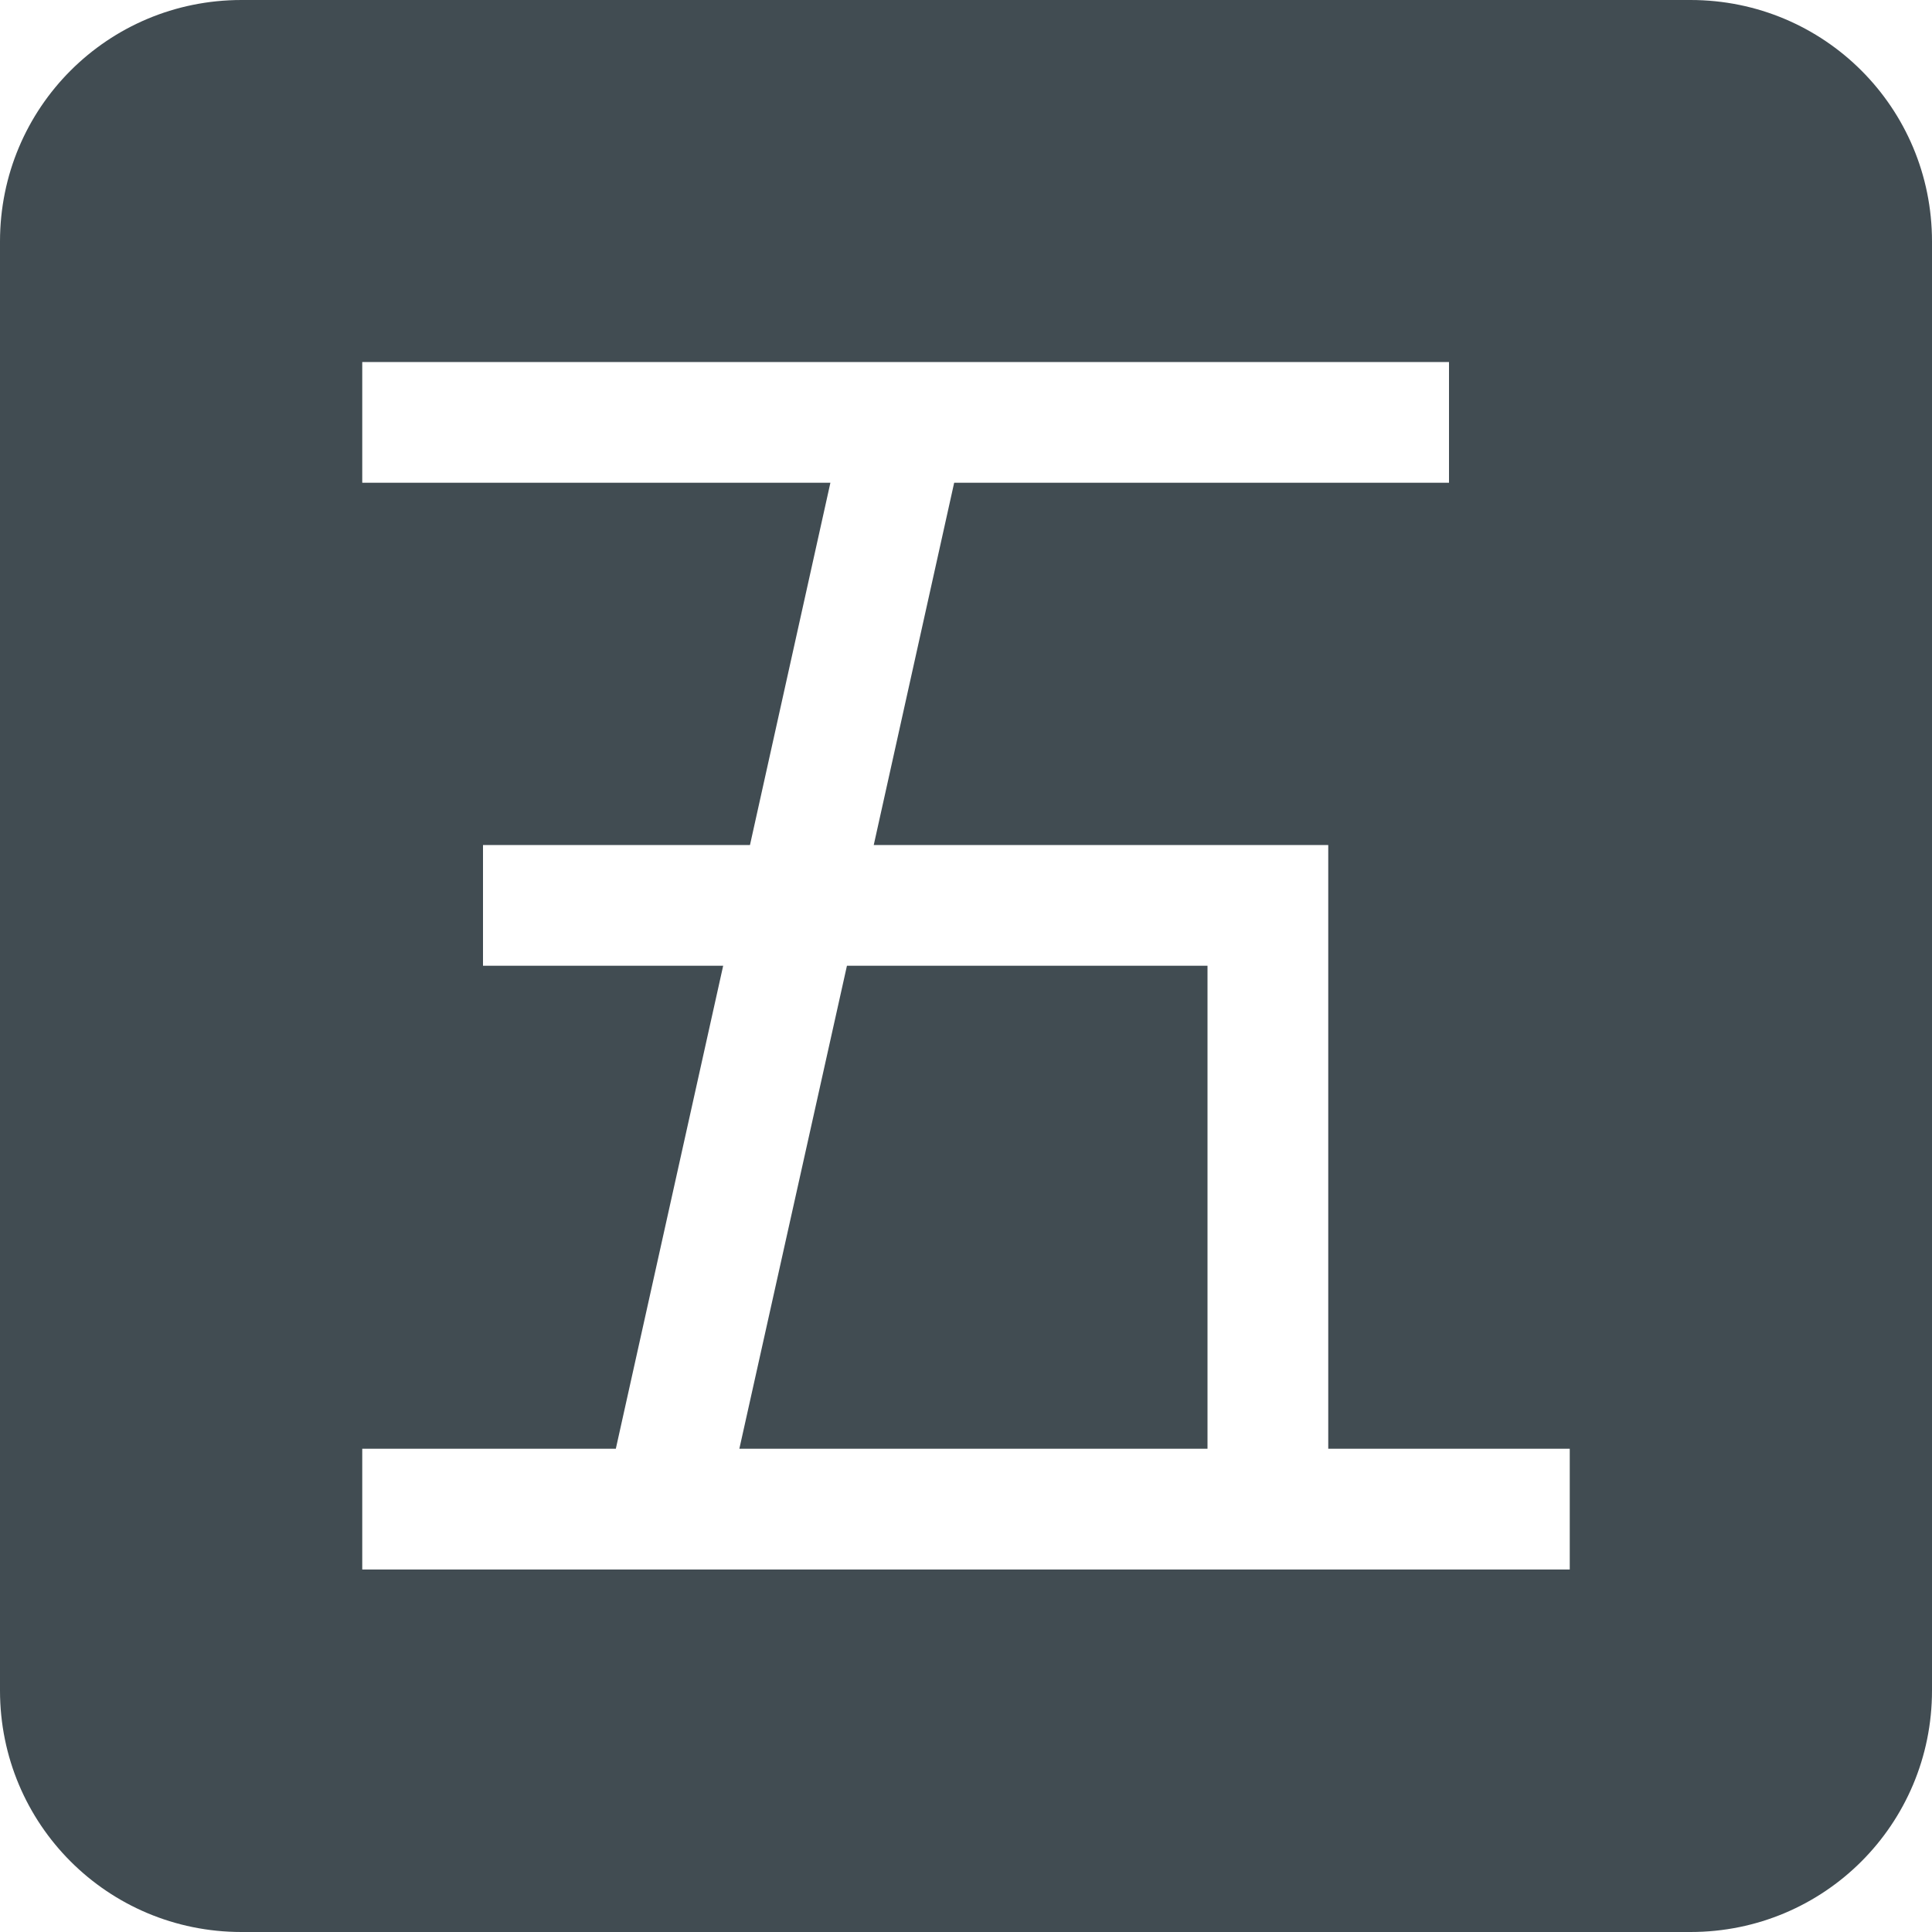
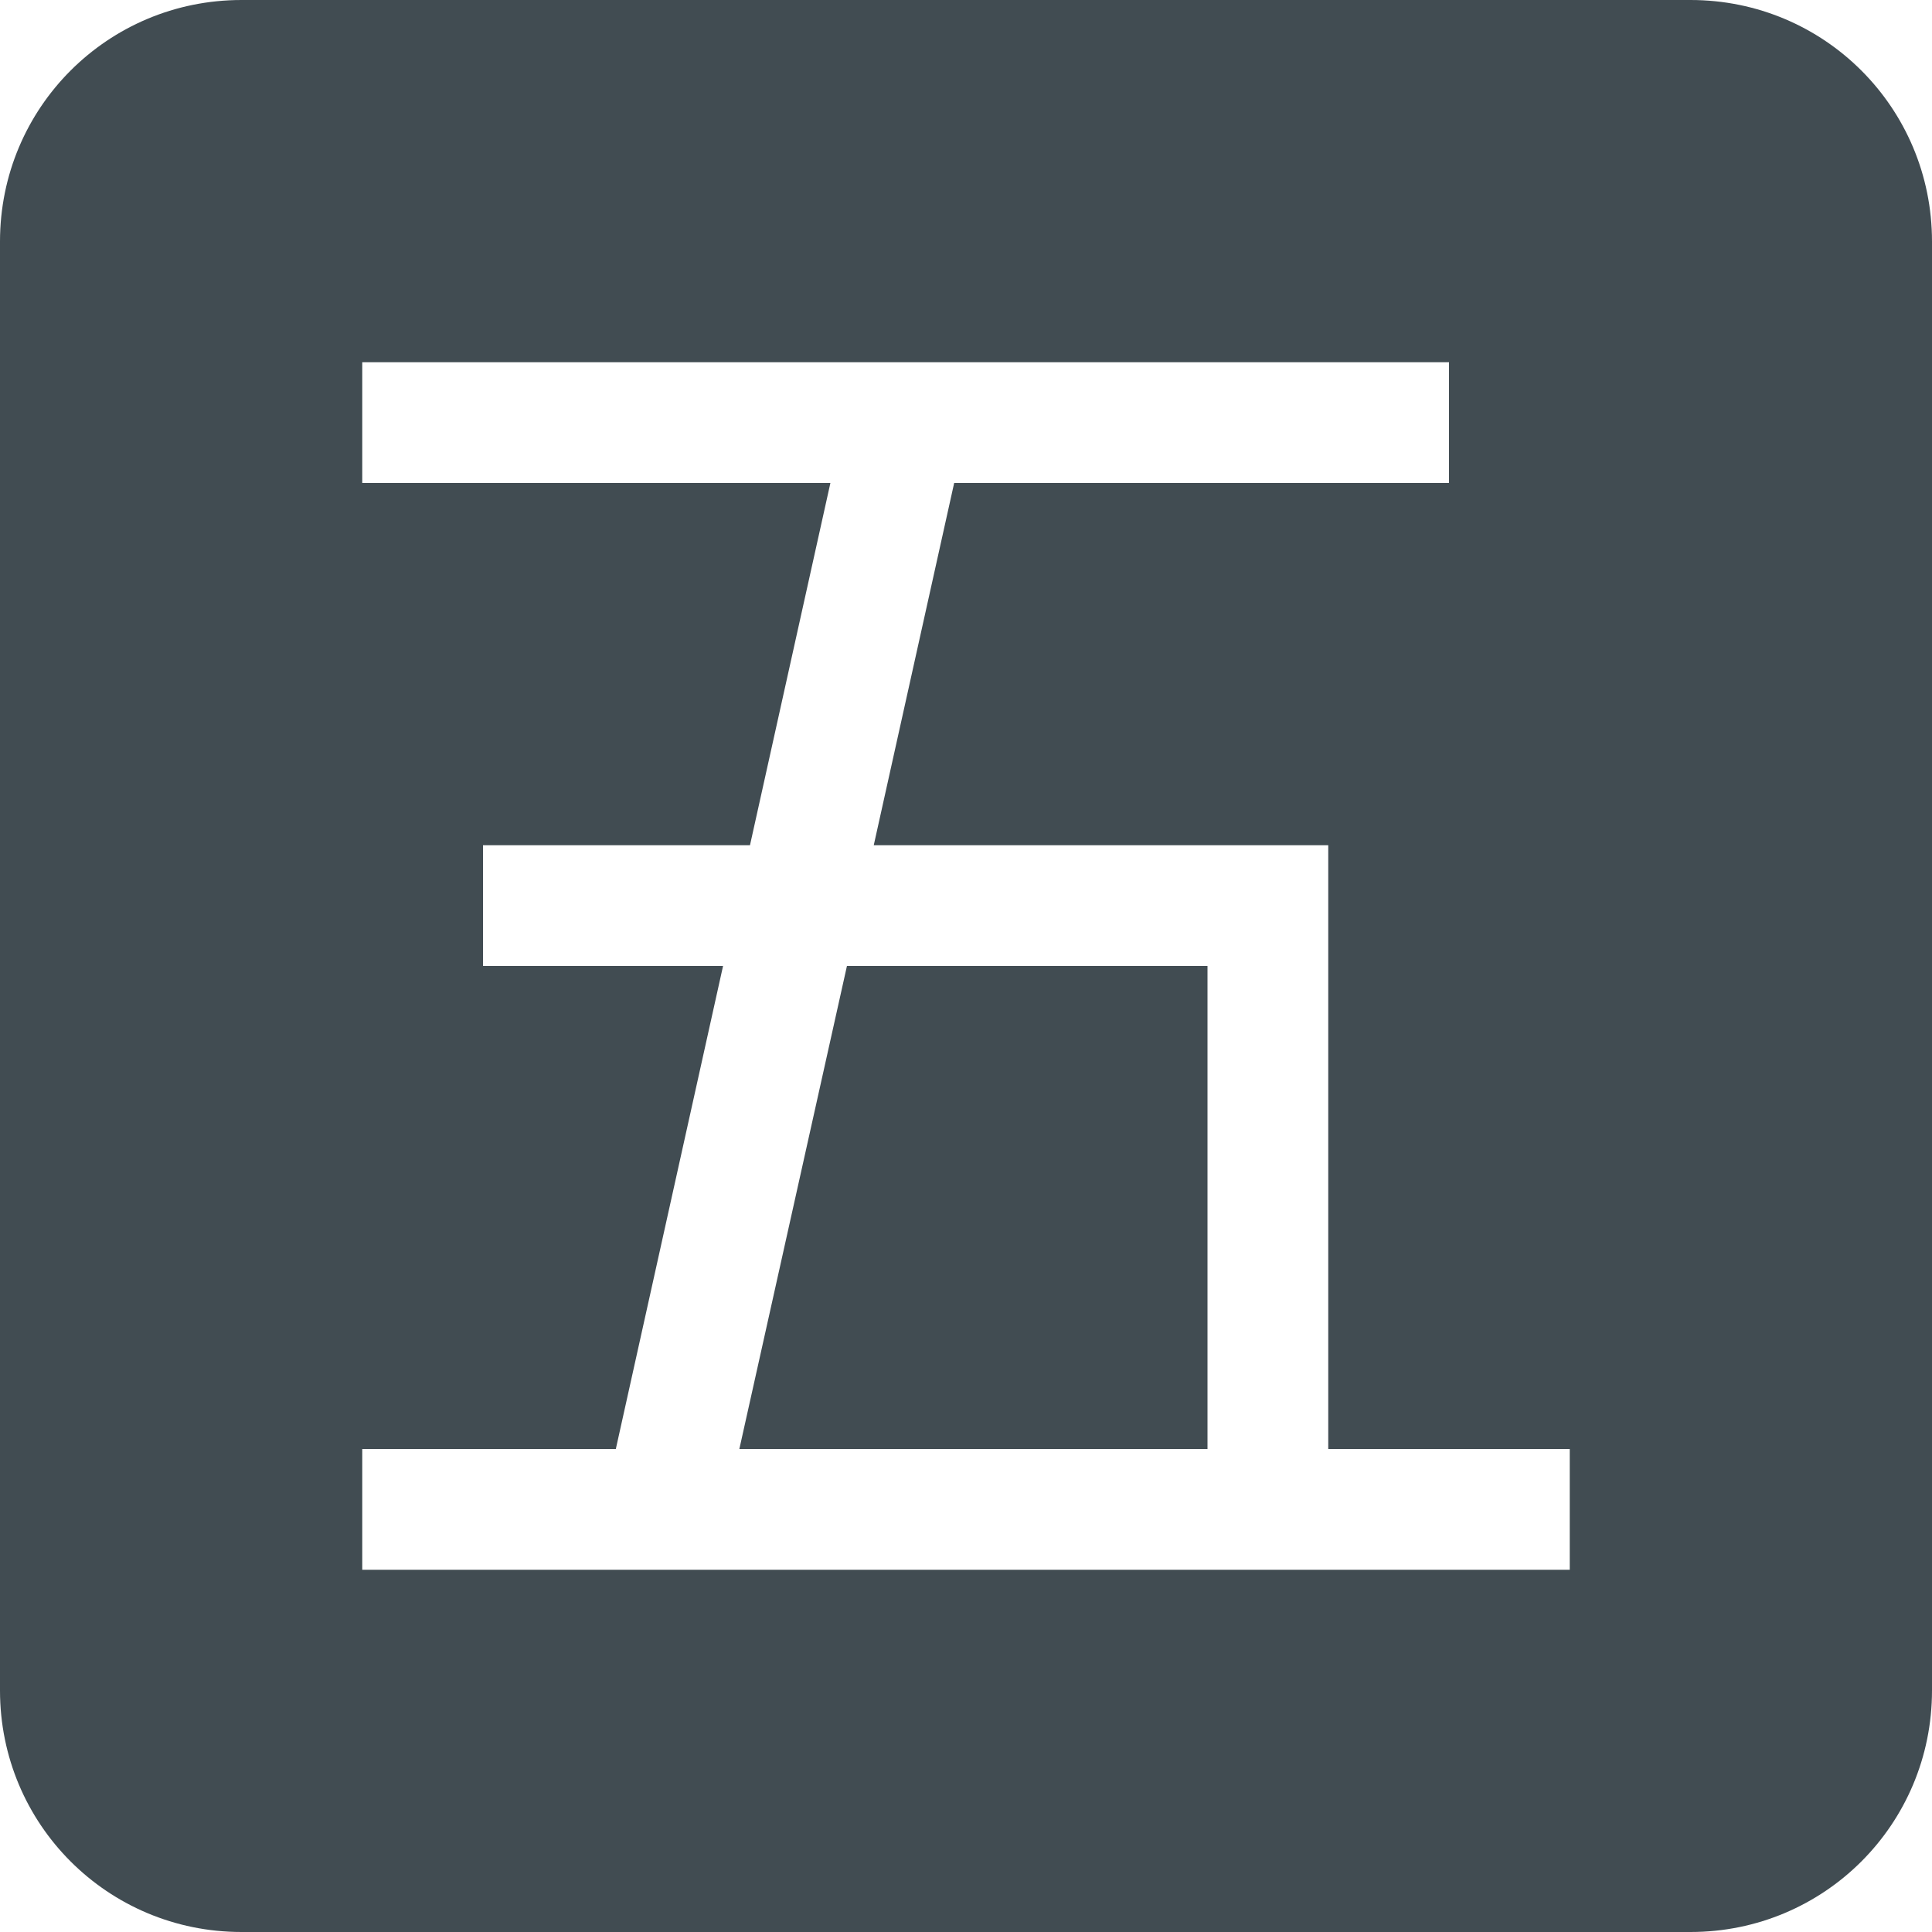
<svg xmlns="http://www.w3.org/2000/svg" width="16" height="16" version="1.1">
  <defs>
    <style id="current-color-scheme" type="text/css">
   .ColorScheme-Text { color:#414c52; } .ColorScheme-Highlight { color:#00bcd4; }
  </style>
  </defs>
-   <path style="fill:currentColor" class="ColorScheme-Text" d="M 2,0 C 0.892,0 0,0.892 0,2 v 12 c 0,1.108 0.892,2 2,2 h 12 c 1.108,0 2,-0.892 2,-2 V 2 C 16,0.892 15.108,0 14,0 Z m 1,2.998 h 9 v 1 H 7.902 L 7.236,6.998 H 11 v 5 h 2 v 1 H 3 v -1 h 2.1 l 0.889,-4 H 4 v -1 H 6.211 L 6.877,3.998 H 3 Z m 4.014,5 -0.891,4 H 10 v -4 z" />
+   <path style="fill:currentColor" class="ColorScheme-Text" d="M 2,0 C 0.892,0 0,0.892 0,2 V 14 C 0,15.108 0.892,16 2,16 H 14 C 15.108,16 16,15.108 16,14 V 2 C 16,0.892 15.108,0 14,0 Z M 3,3 H 12 V 4 H 7.902 L 7.236,7 H 11 V 12 H 13 V 13 H 3 V 12 H 5.1 L 5.988,8 H 4 V 7 H 6.211 L 6.877,4 H 3 Z M 7.014,8 6.123,12 H 10 V 8 Z" />
</svg>
